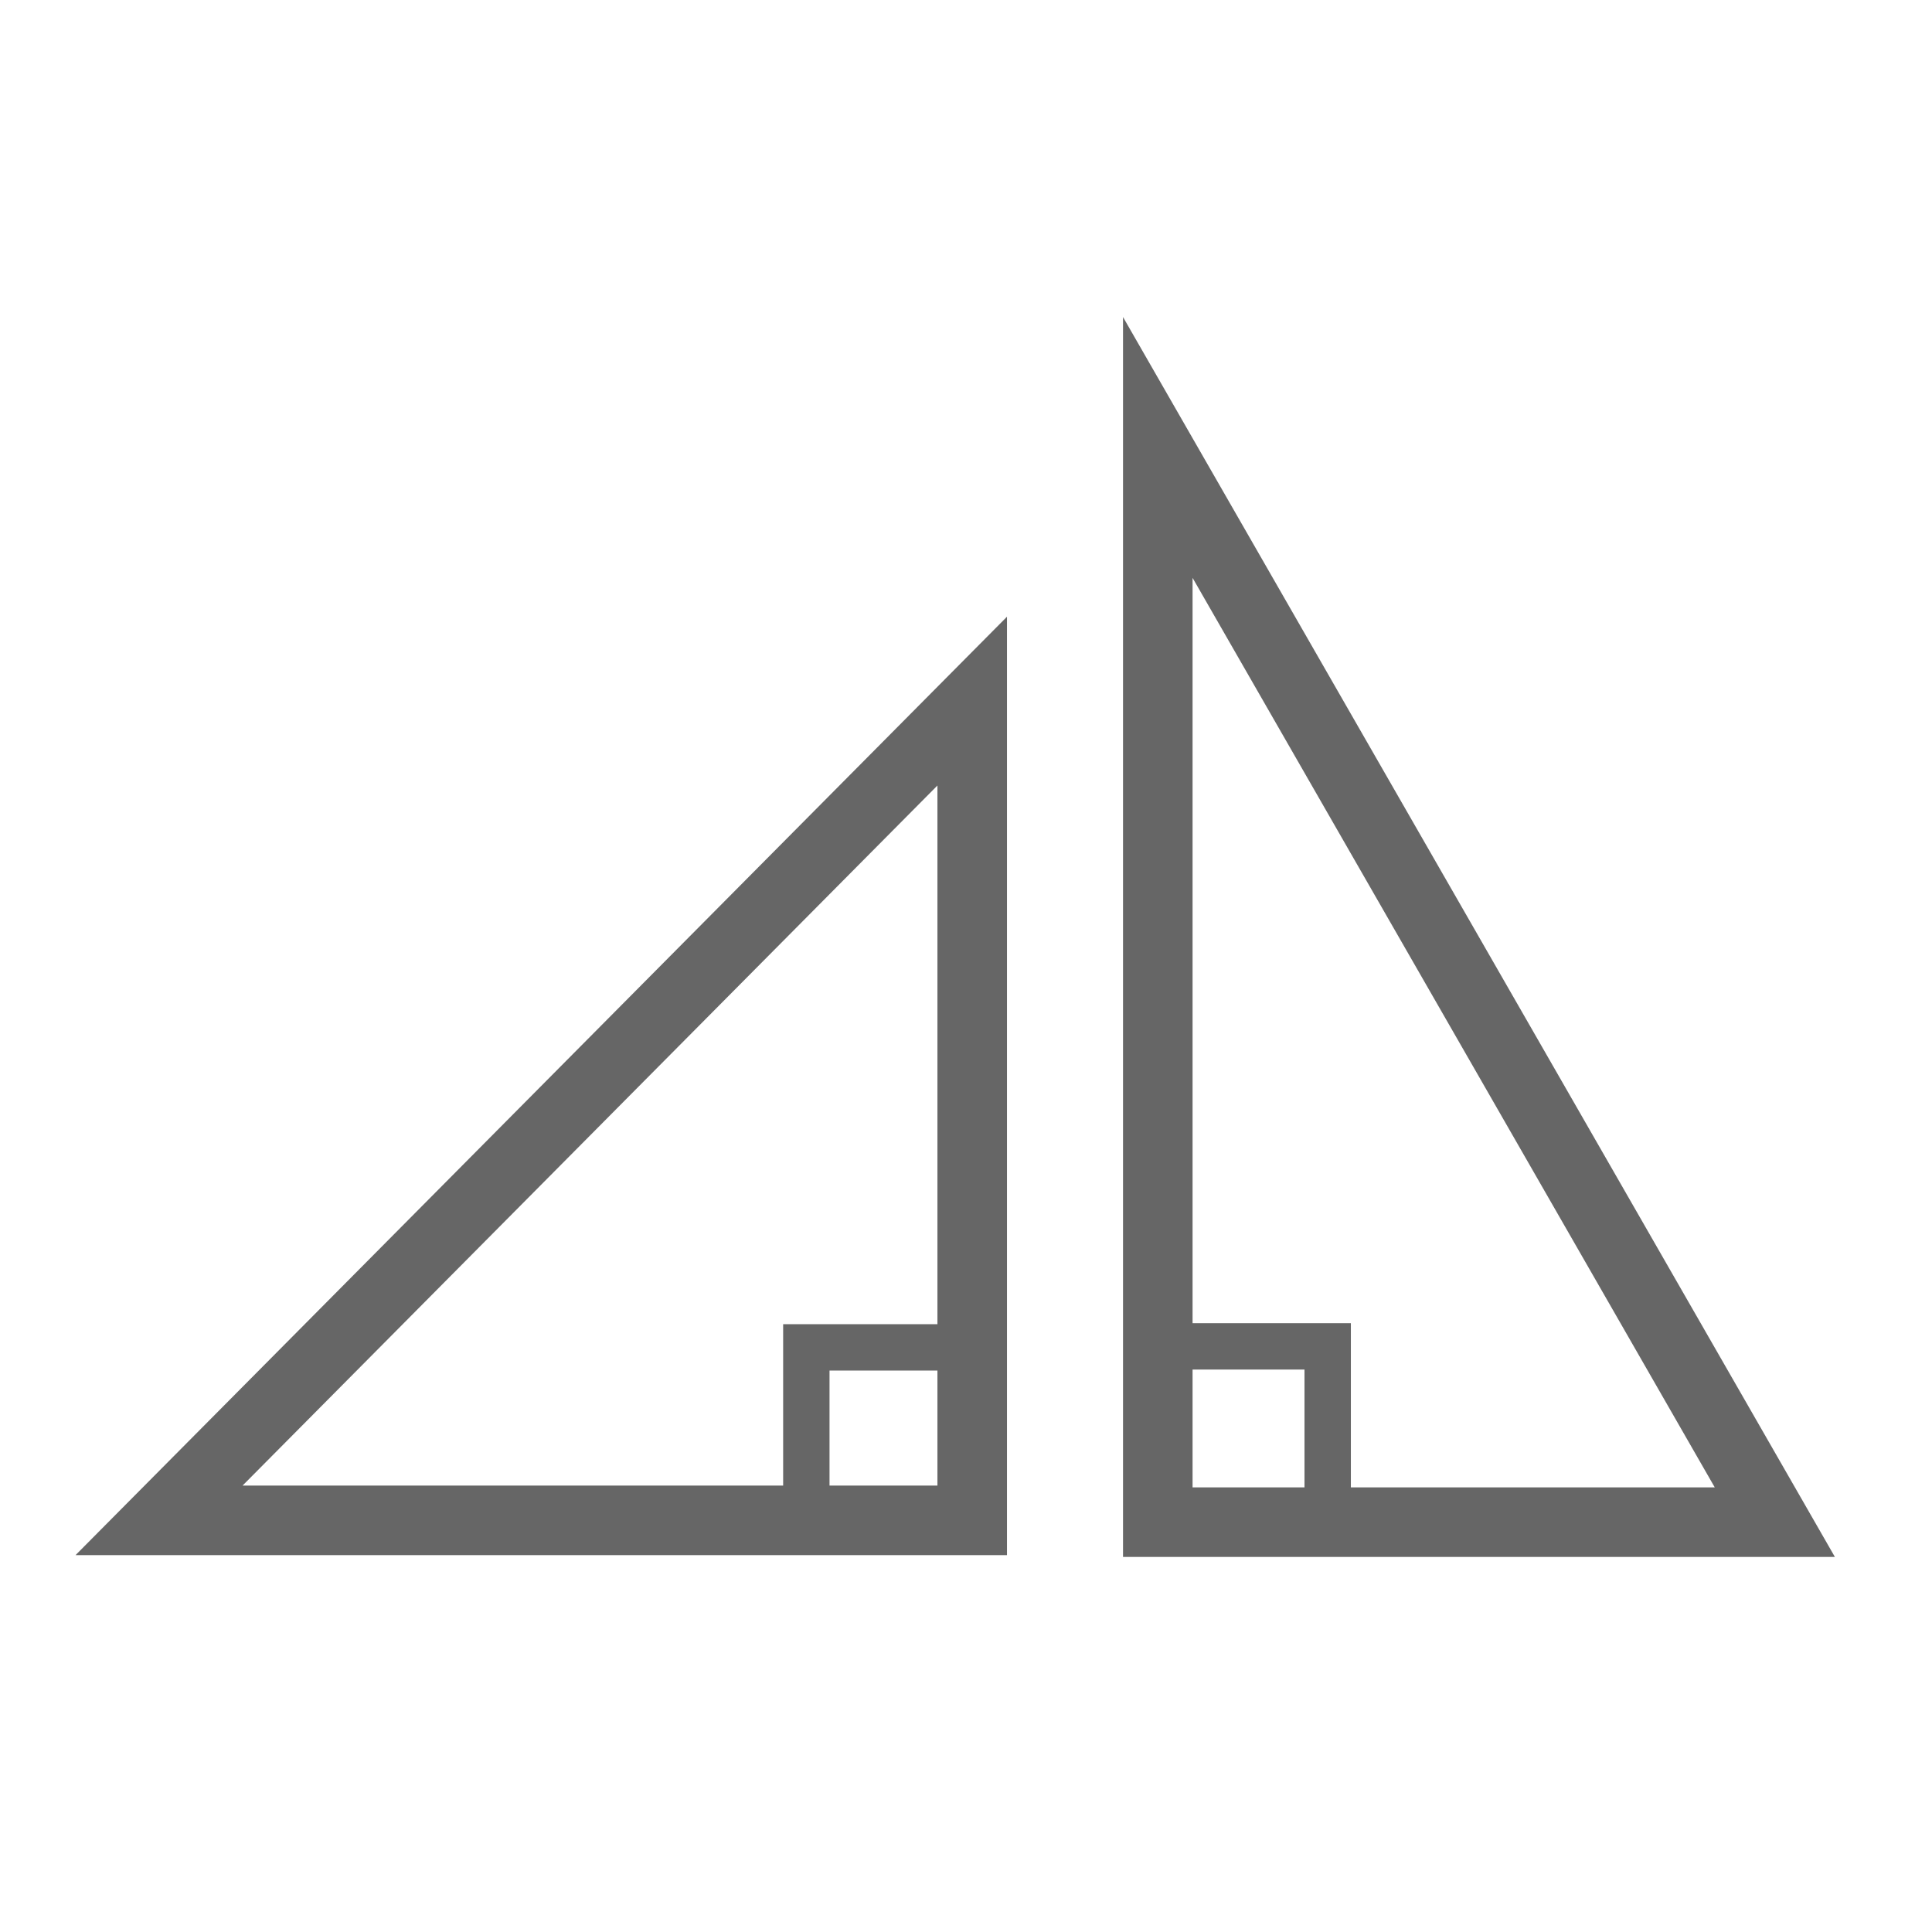
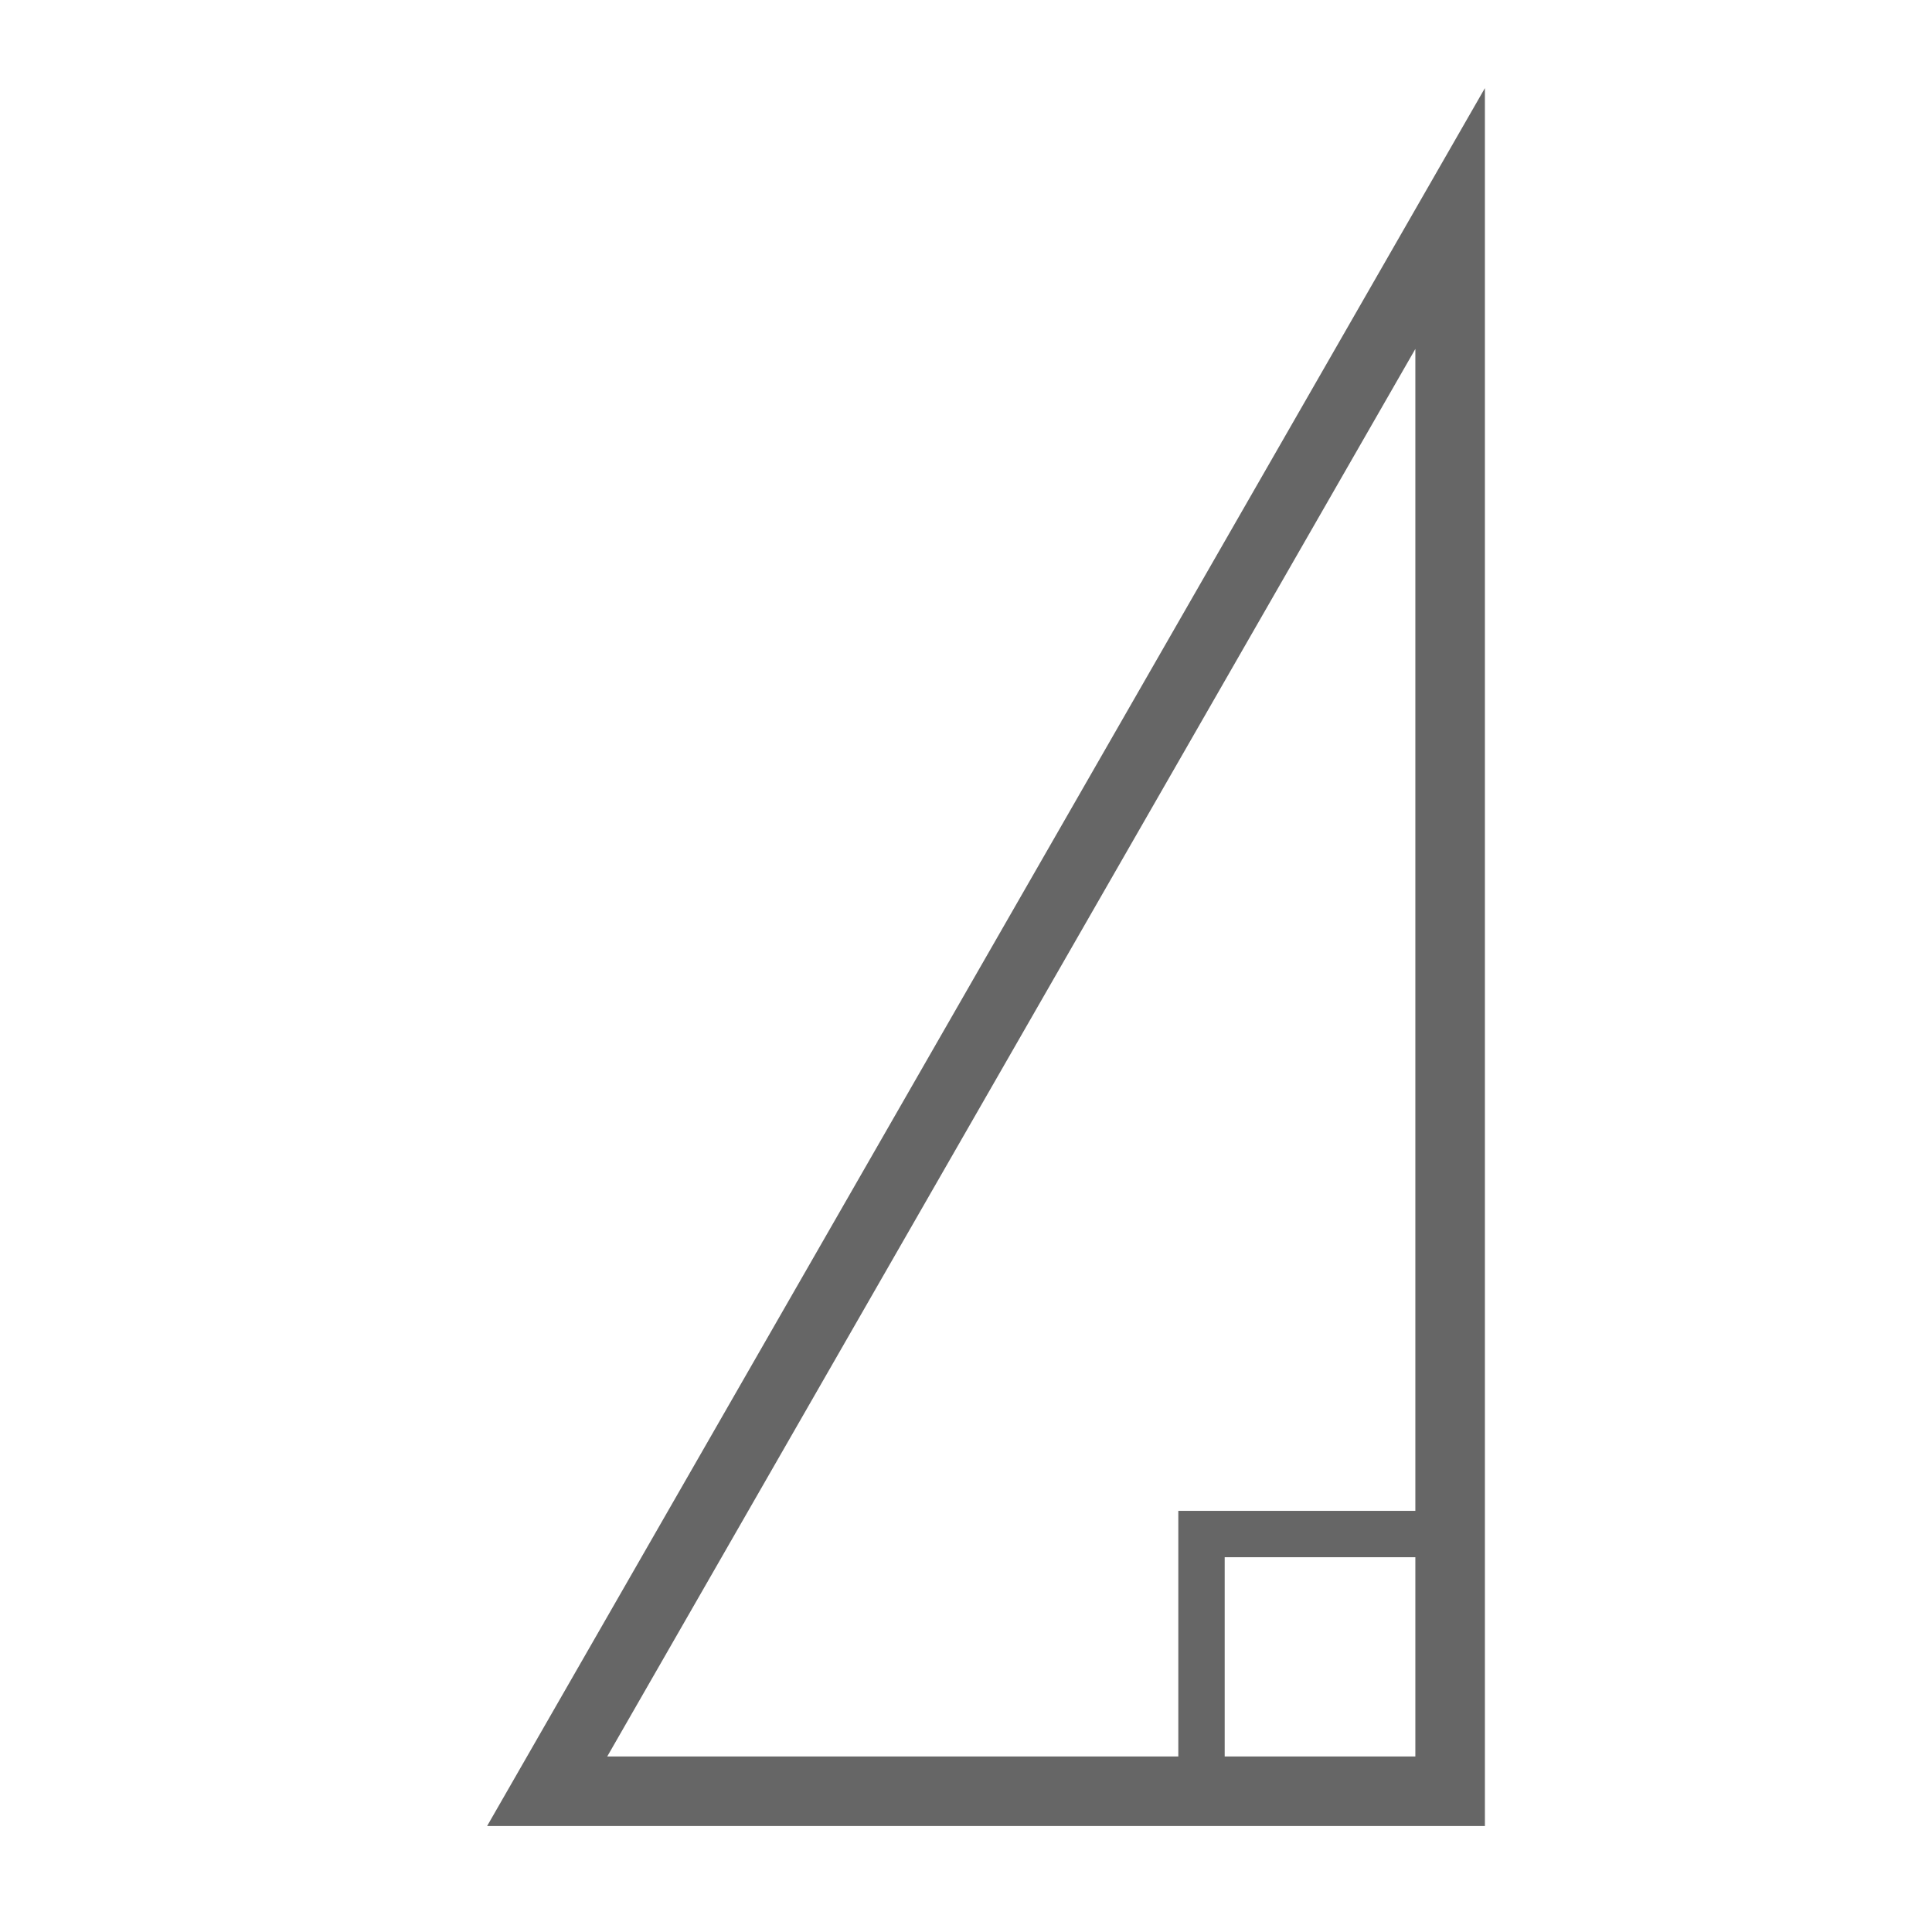
<svg xmlns="http://www.w3.org/2000/svg" viewBox="0 0 500 500">
-   <path d="M 41.163 393.466 L 251.607 393.466 L 251.607 181.446 L 41.163 393.466 Z" style="fill: none; stroke: rgb(102, 102, 102); stroke-width: 18px;" />
-   <path d="M 299.635 115.798 L 299.635 393.929 L 459.32 393.929 L 299.635 115.798 Z" style="fill: none; stroke: rgb(102, 102, 102); stroke-width: 18px;" />
-   <polyline style="fill: none; stroke: rgb(102, 102, 102); stroke-width: 12px;" points="208.679 391.682 208.679 348.699 251.457 348.699" />
-   <polyline style="fill: none; stroke: rgb(102, 102, 102); stroke-width: 12px;" points="300.826 348.44 300.826 391.423 343.604 391.423" transform="matrix(-1, 0, 0, -1, 644.43, 739.863)" />
+   <path d="M 141.605 463.578 L 141.605 56.552 L 375.293 56.552 L 141.605 463.578 Z" style="fill: none; stroke: rgb(102, 102, 102); stroke-width: 18px;" transform="matrix(-1, 0, 0, -1, 516.898, 520.13)" />
+   <polyline style="fill: none; stroke: rgb(102, 102, 102); stroke-width: 12px;" points="310.947 459.911 310.947 397.008 373.55 397.008" />
</svg>
